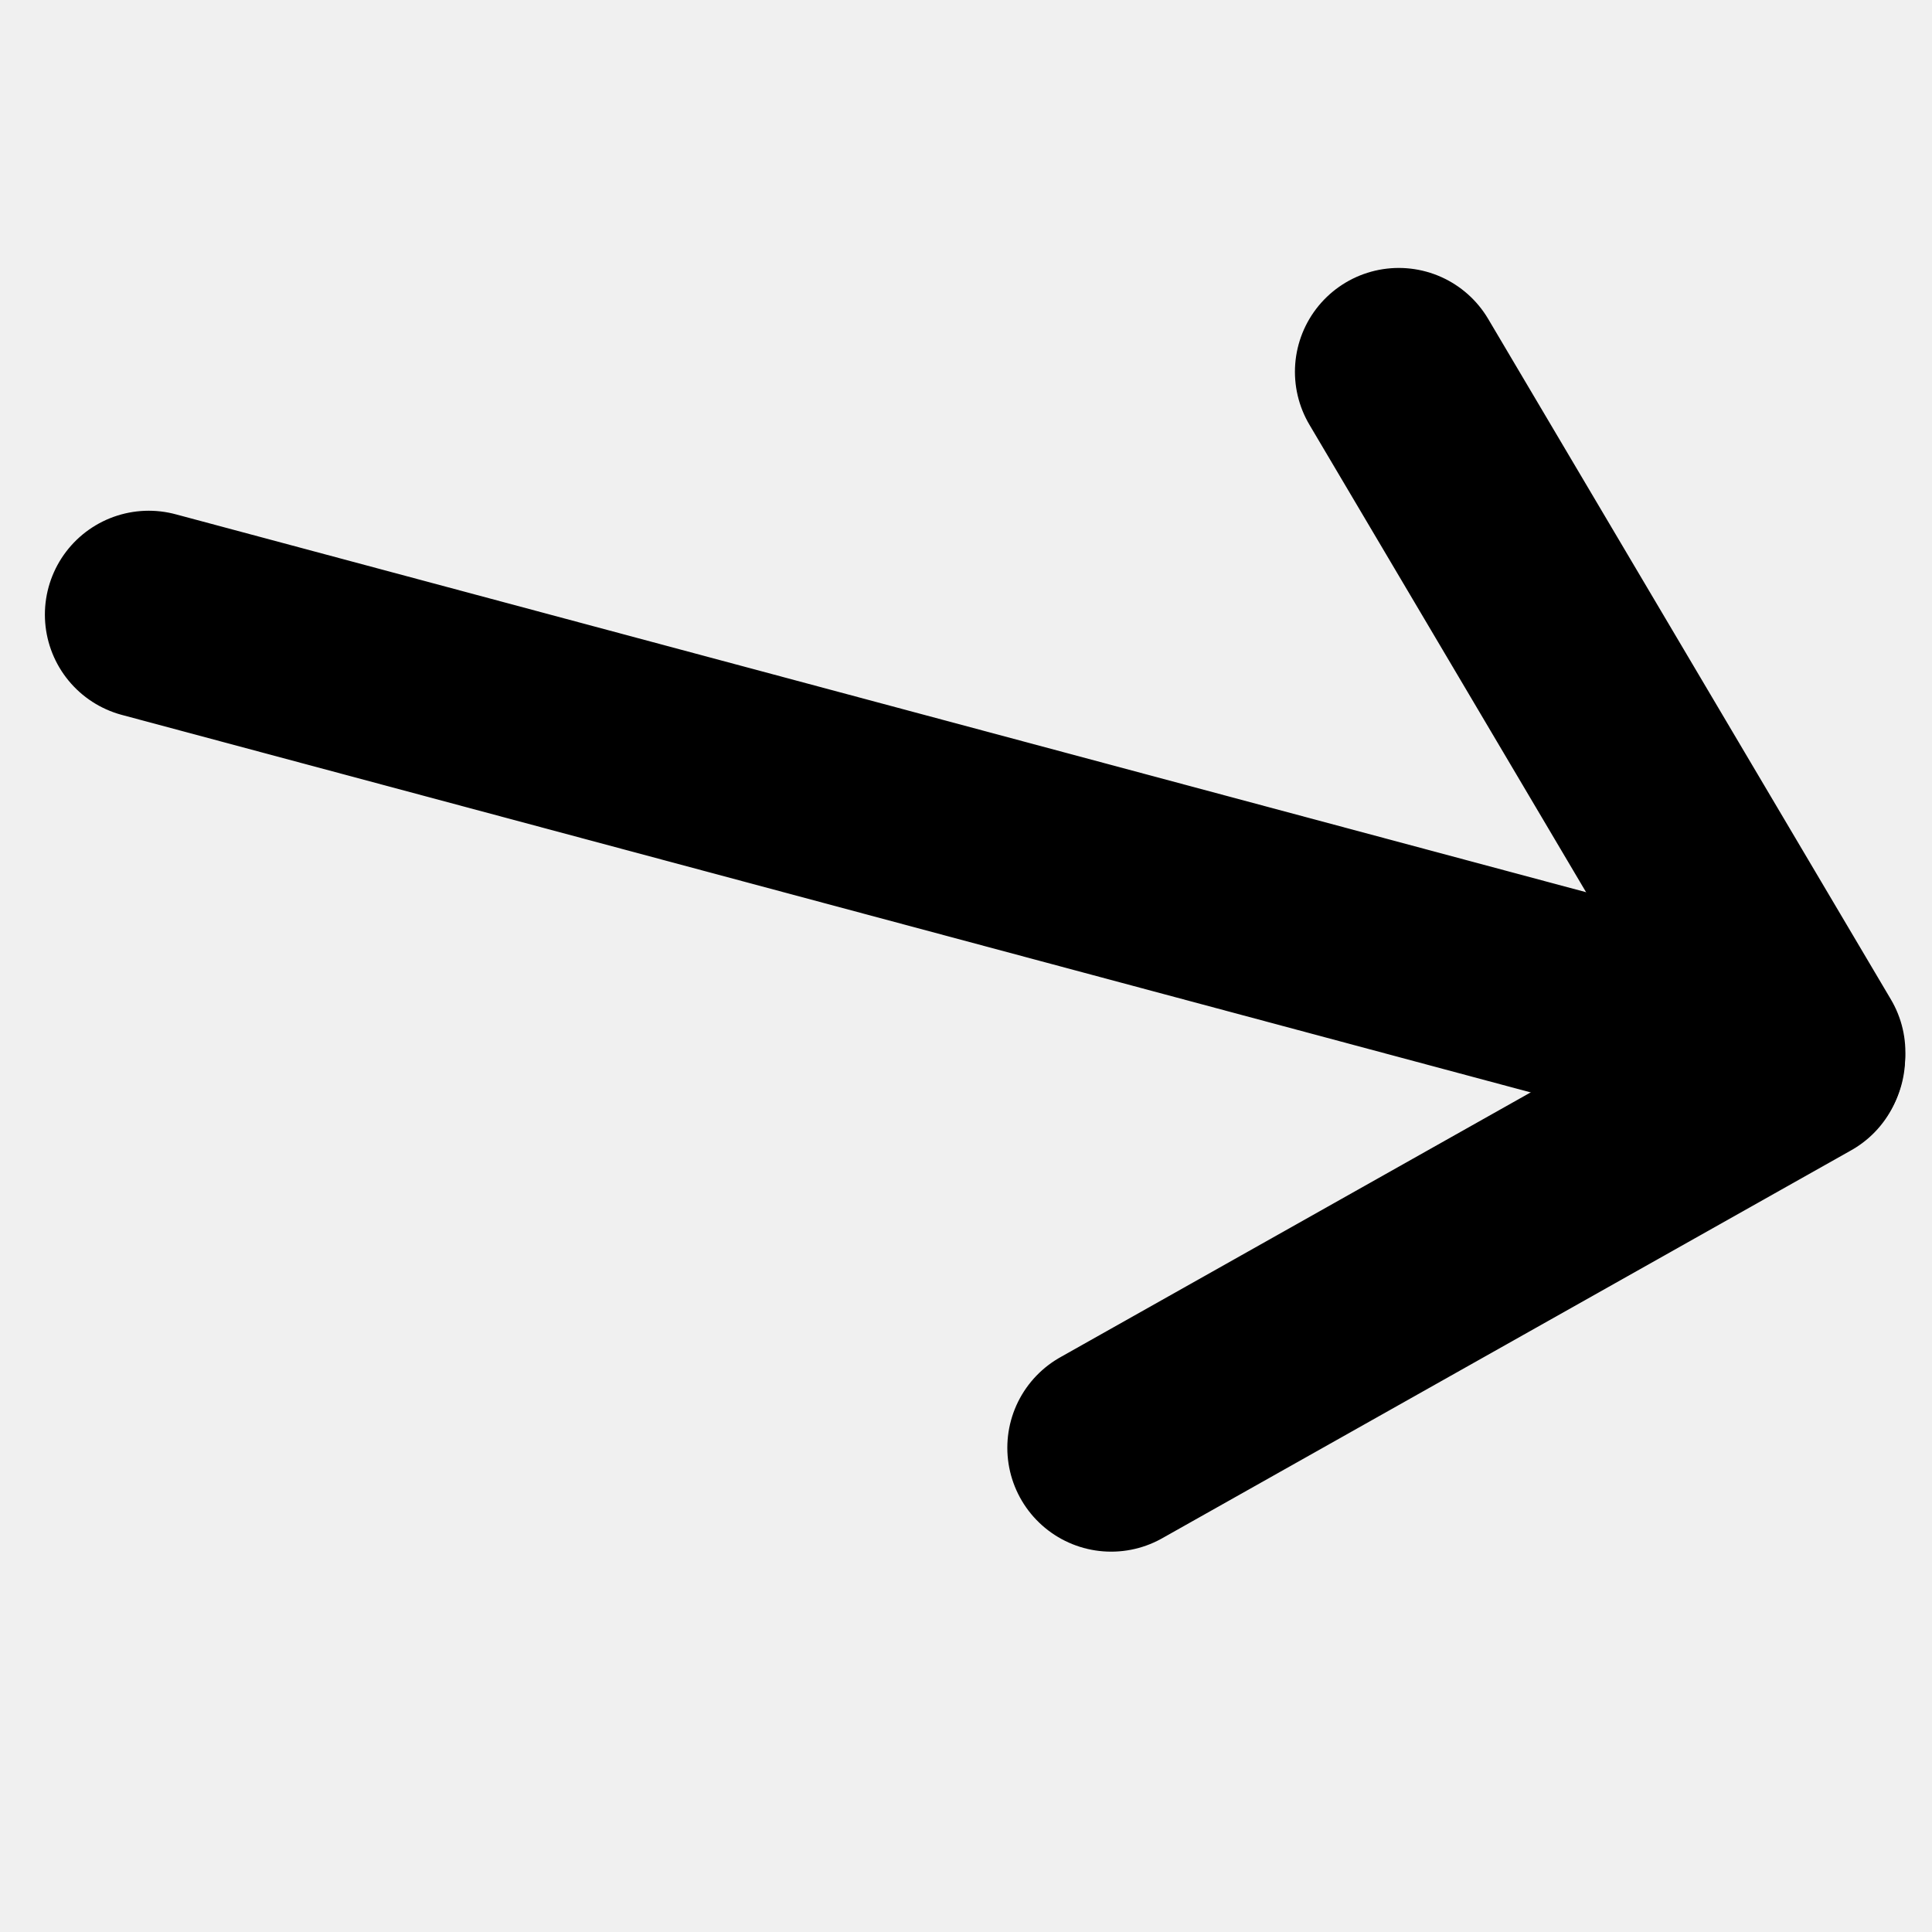
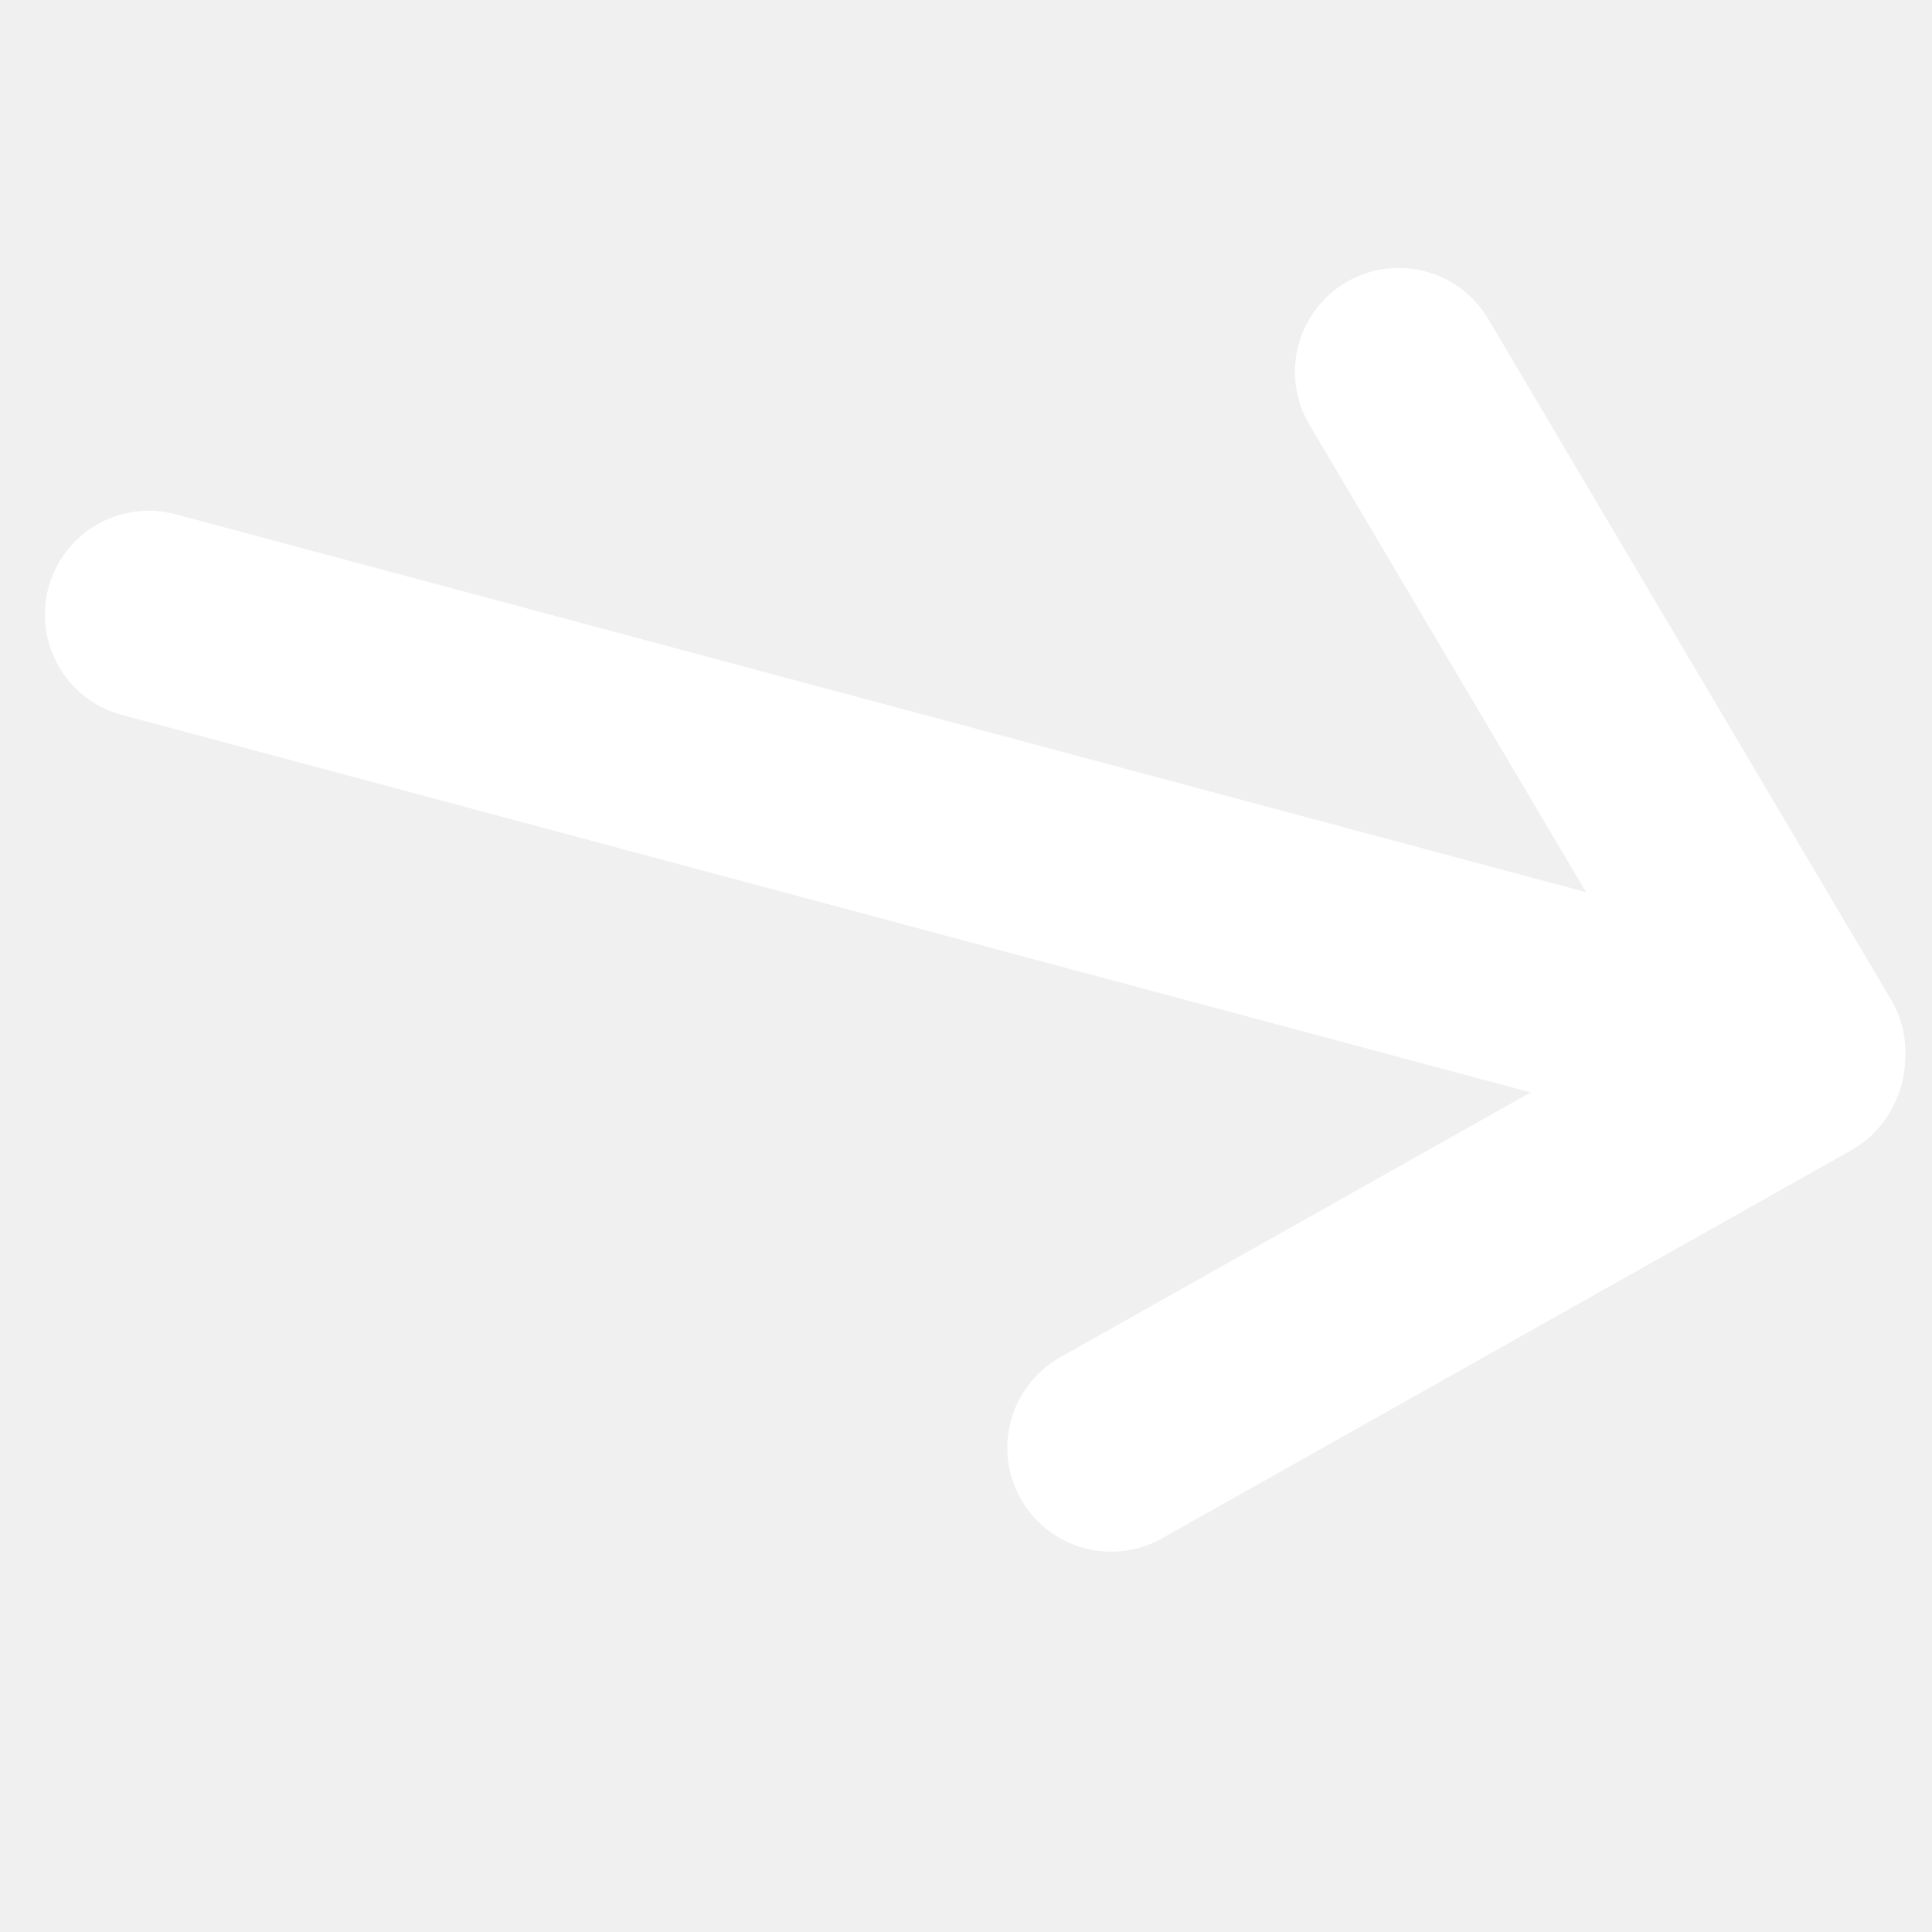
<svg xmlns="http://www.w3.org/2000/svg" width="210mm" height="210mm" viewBox="0 0 744.094 744.094" id="svg2" version="1.1">
  <defs id="defs4" />
  <g id="layer1" transform="translate(0,-308.2677)">
-     <path style="fill:none;fill-rule:evenodd;stroke:#000000;stroke-width:80;stroke-linecap:round;stroke-linejoin:round;stroke-miterlimit:4;stroke-dasharray:none;stroke-opacity:1" d="M 57.287,544.972 693.75,715.512" id="path3338" />
-     <path id="path4140" d="M 538.732,451.464 693.84,713.561" style="fill:none;fill-rule:evenodd;stroke:#000000;stroke-width:80;stroke-linecap:round;stroke-linejoin:round;stroke-miterlimit:4;stroke-dasharray:none;stroke-opacity:1" />
-     <path style="fill:none;fill-rule:evenodd;stroke:#000000;stroke-width:80;stroke-linecap:round;stroke-linejoin:round;stroke-miterlimit:4;stroke-dasharray:none;stroke-opacity:1" d="M 427.961,865.873 693.337,716.445" id="path4142" />
+     <path style="fill:none;fill-rule:evenodd;stroke:#ffffff;stroke-width:80;stroke-linecap:round;stroke-linejoin:round;stroke-miterlimit:4;stroke-dasharray:none;stroke-opacity:1" d="M 57.287,544.972 693.75,715.512" id="path3338" />
+     <path id="path4140" d="M 538.732,451.464 693.84,713.561" style="fill:none;fill-rule:evenodd;stroke:#ffffff;stroke-width:80;stroke-linecap:round;stroke-linejoin:round;stroke-miterlimit:4;stroke-dasharray:none;stroke-opacity:1" />
+     <path style="fill:none;fill-rule:evenodd;stroke:#ffffff;stroke-width:80;stroke-linecap:round;stroke-linejoin:round;stroke-miterlimit:4;stroke-dasharray:none;stroke-opacity:1" d="M 427.961,865.873 693.337,716.445" id="path4142" />
  </g>
</svg>
